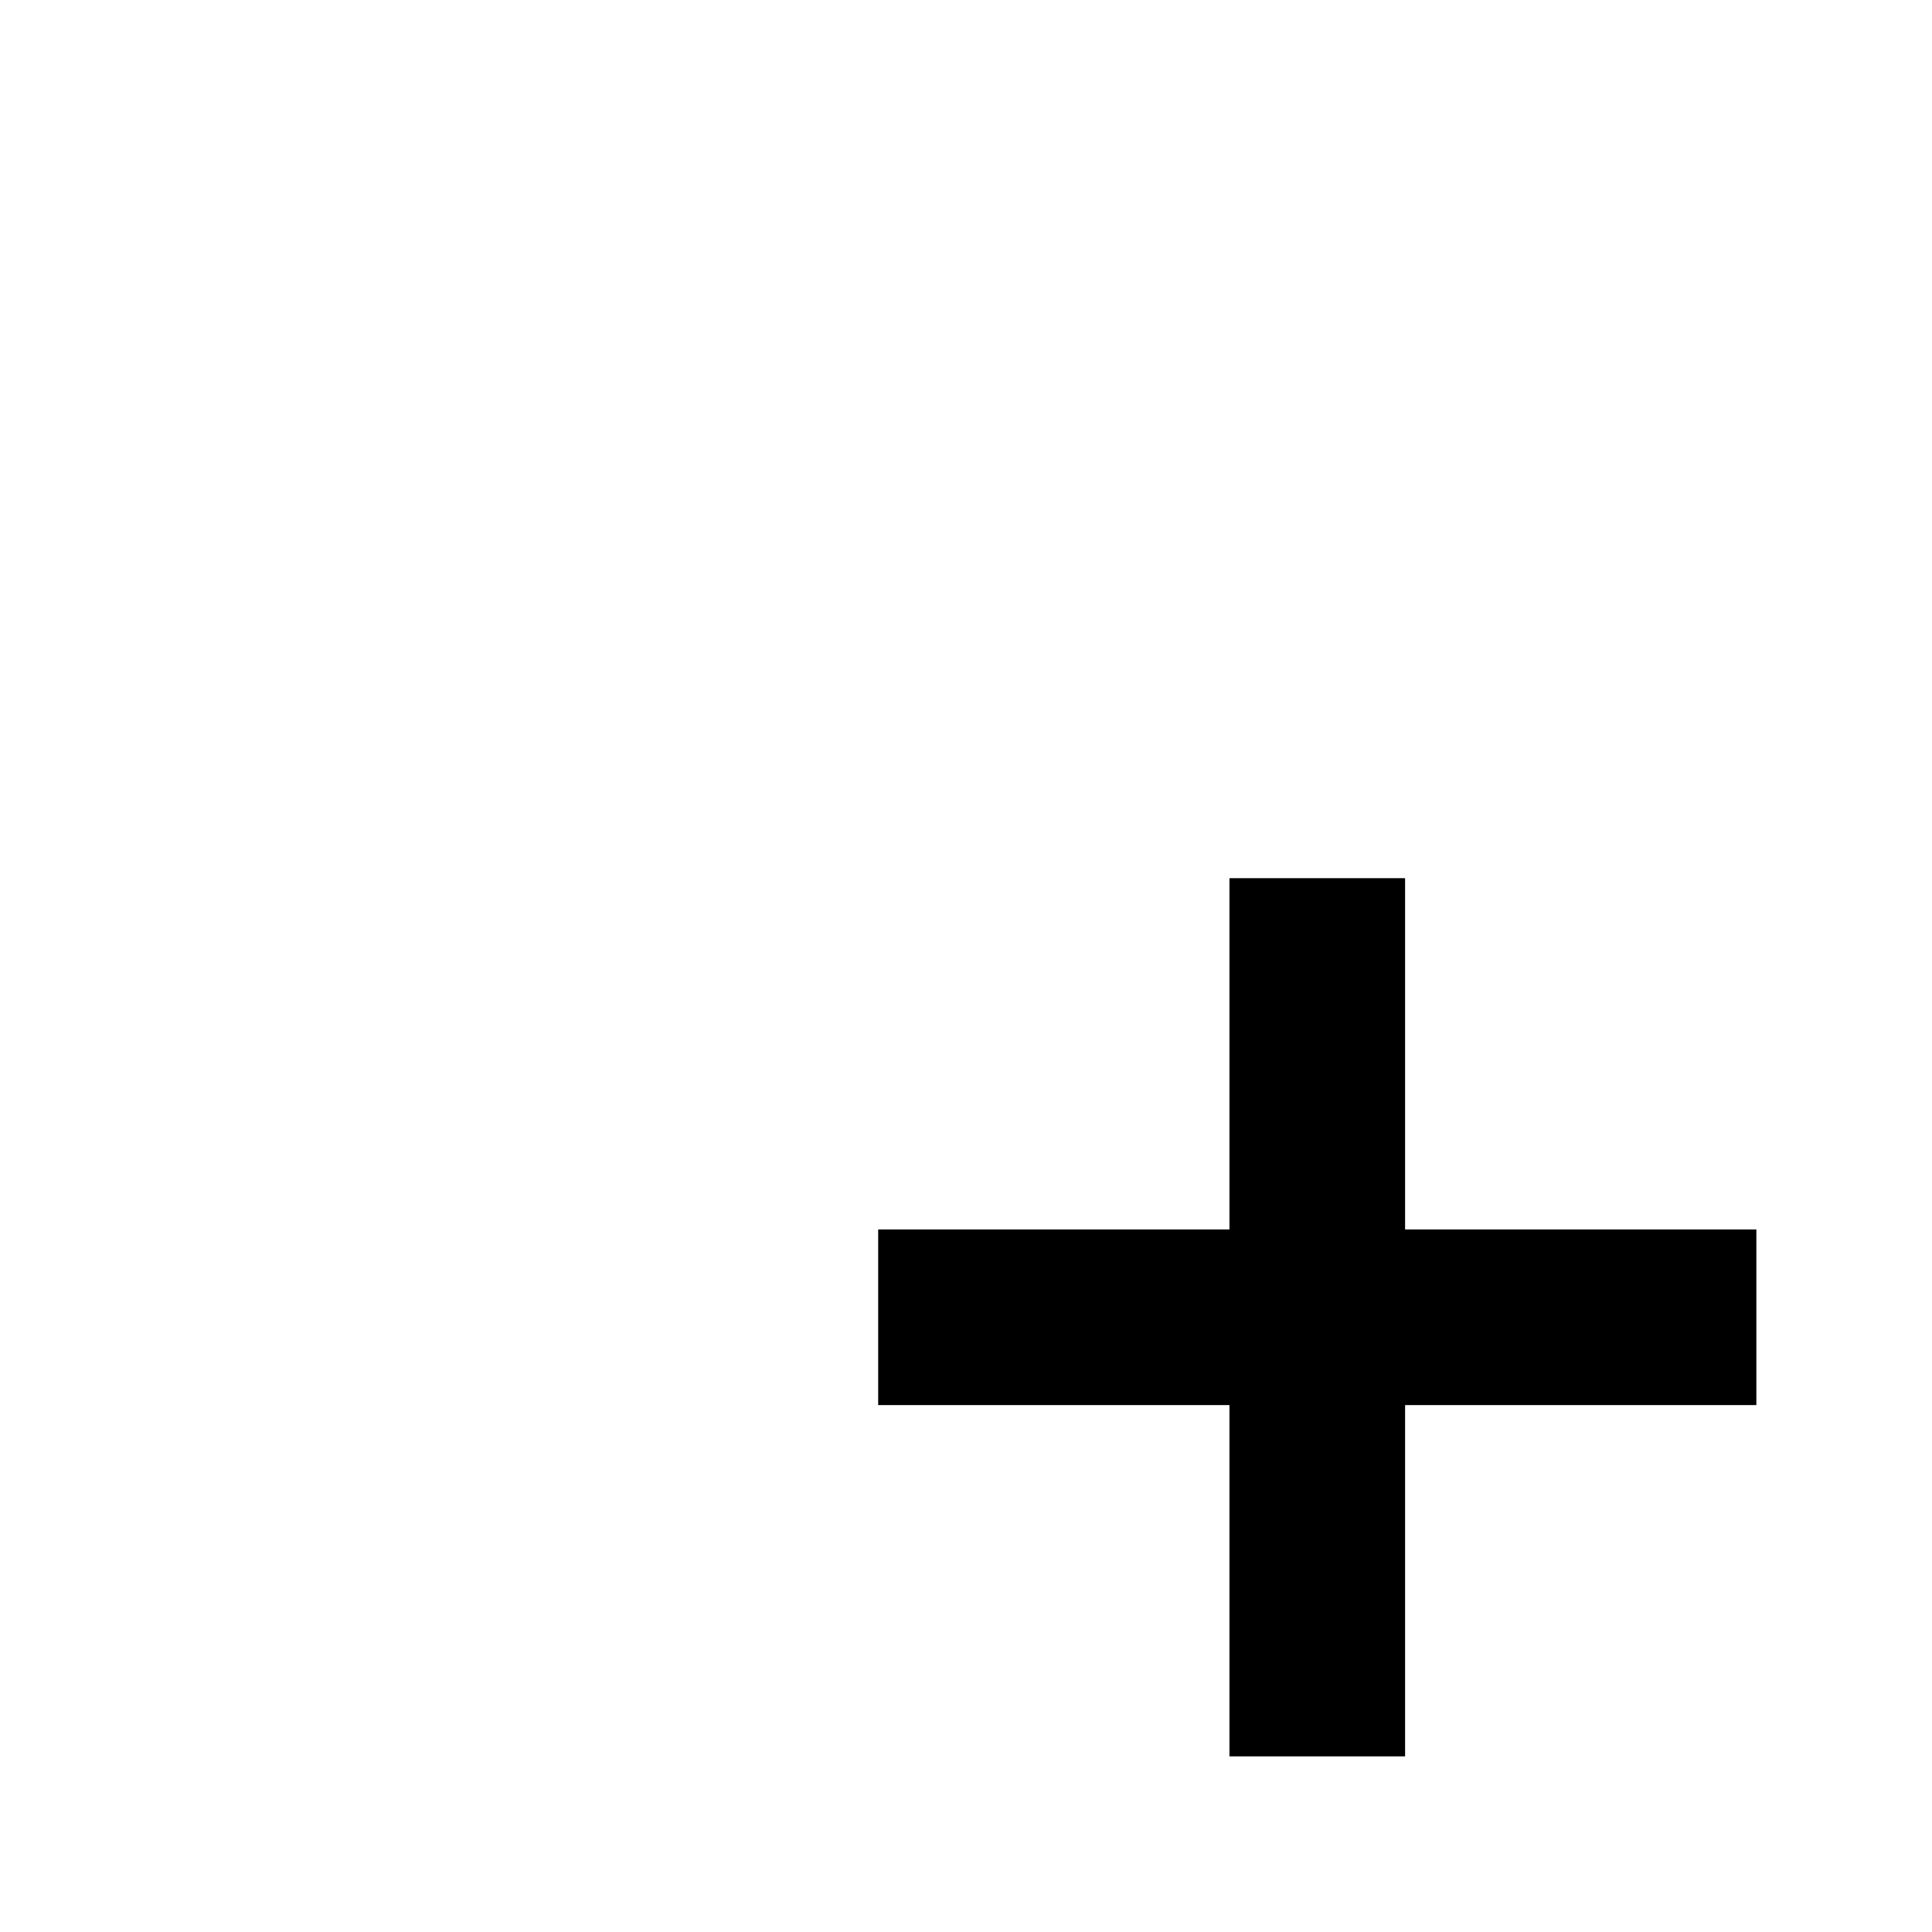
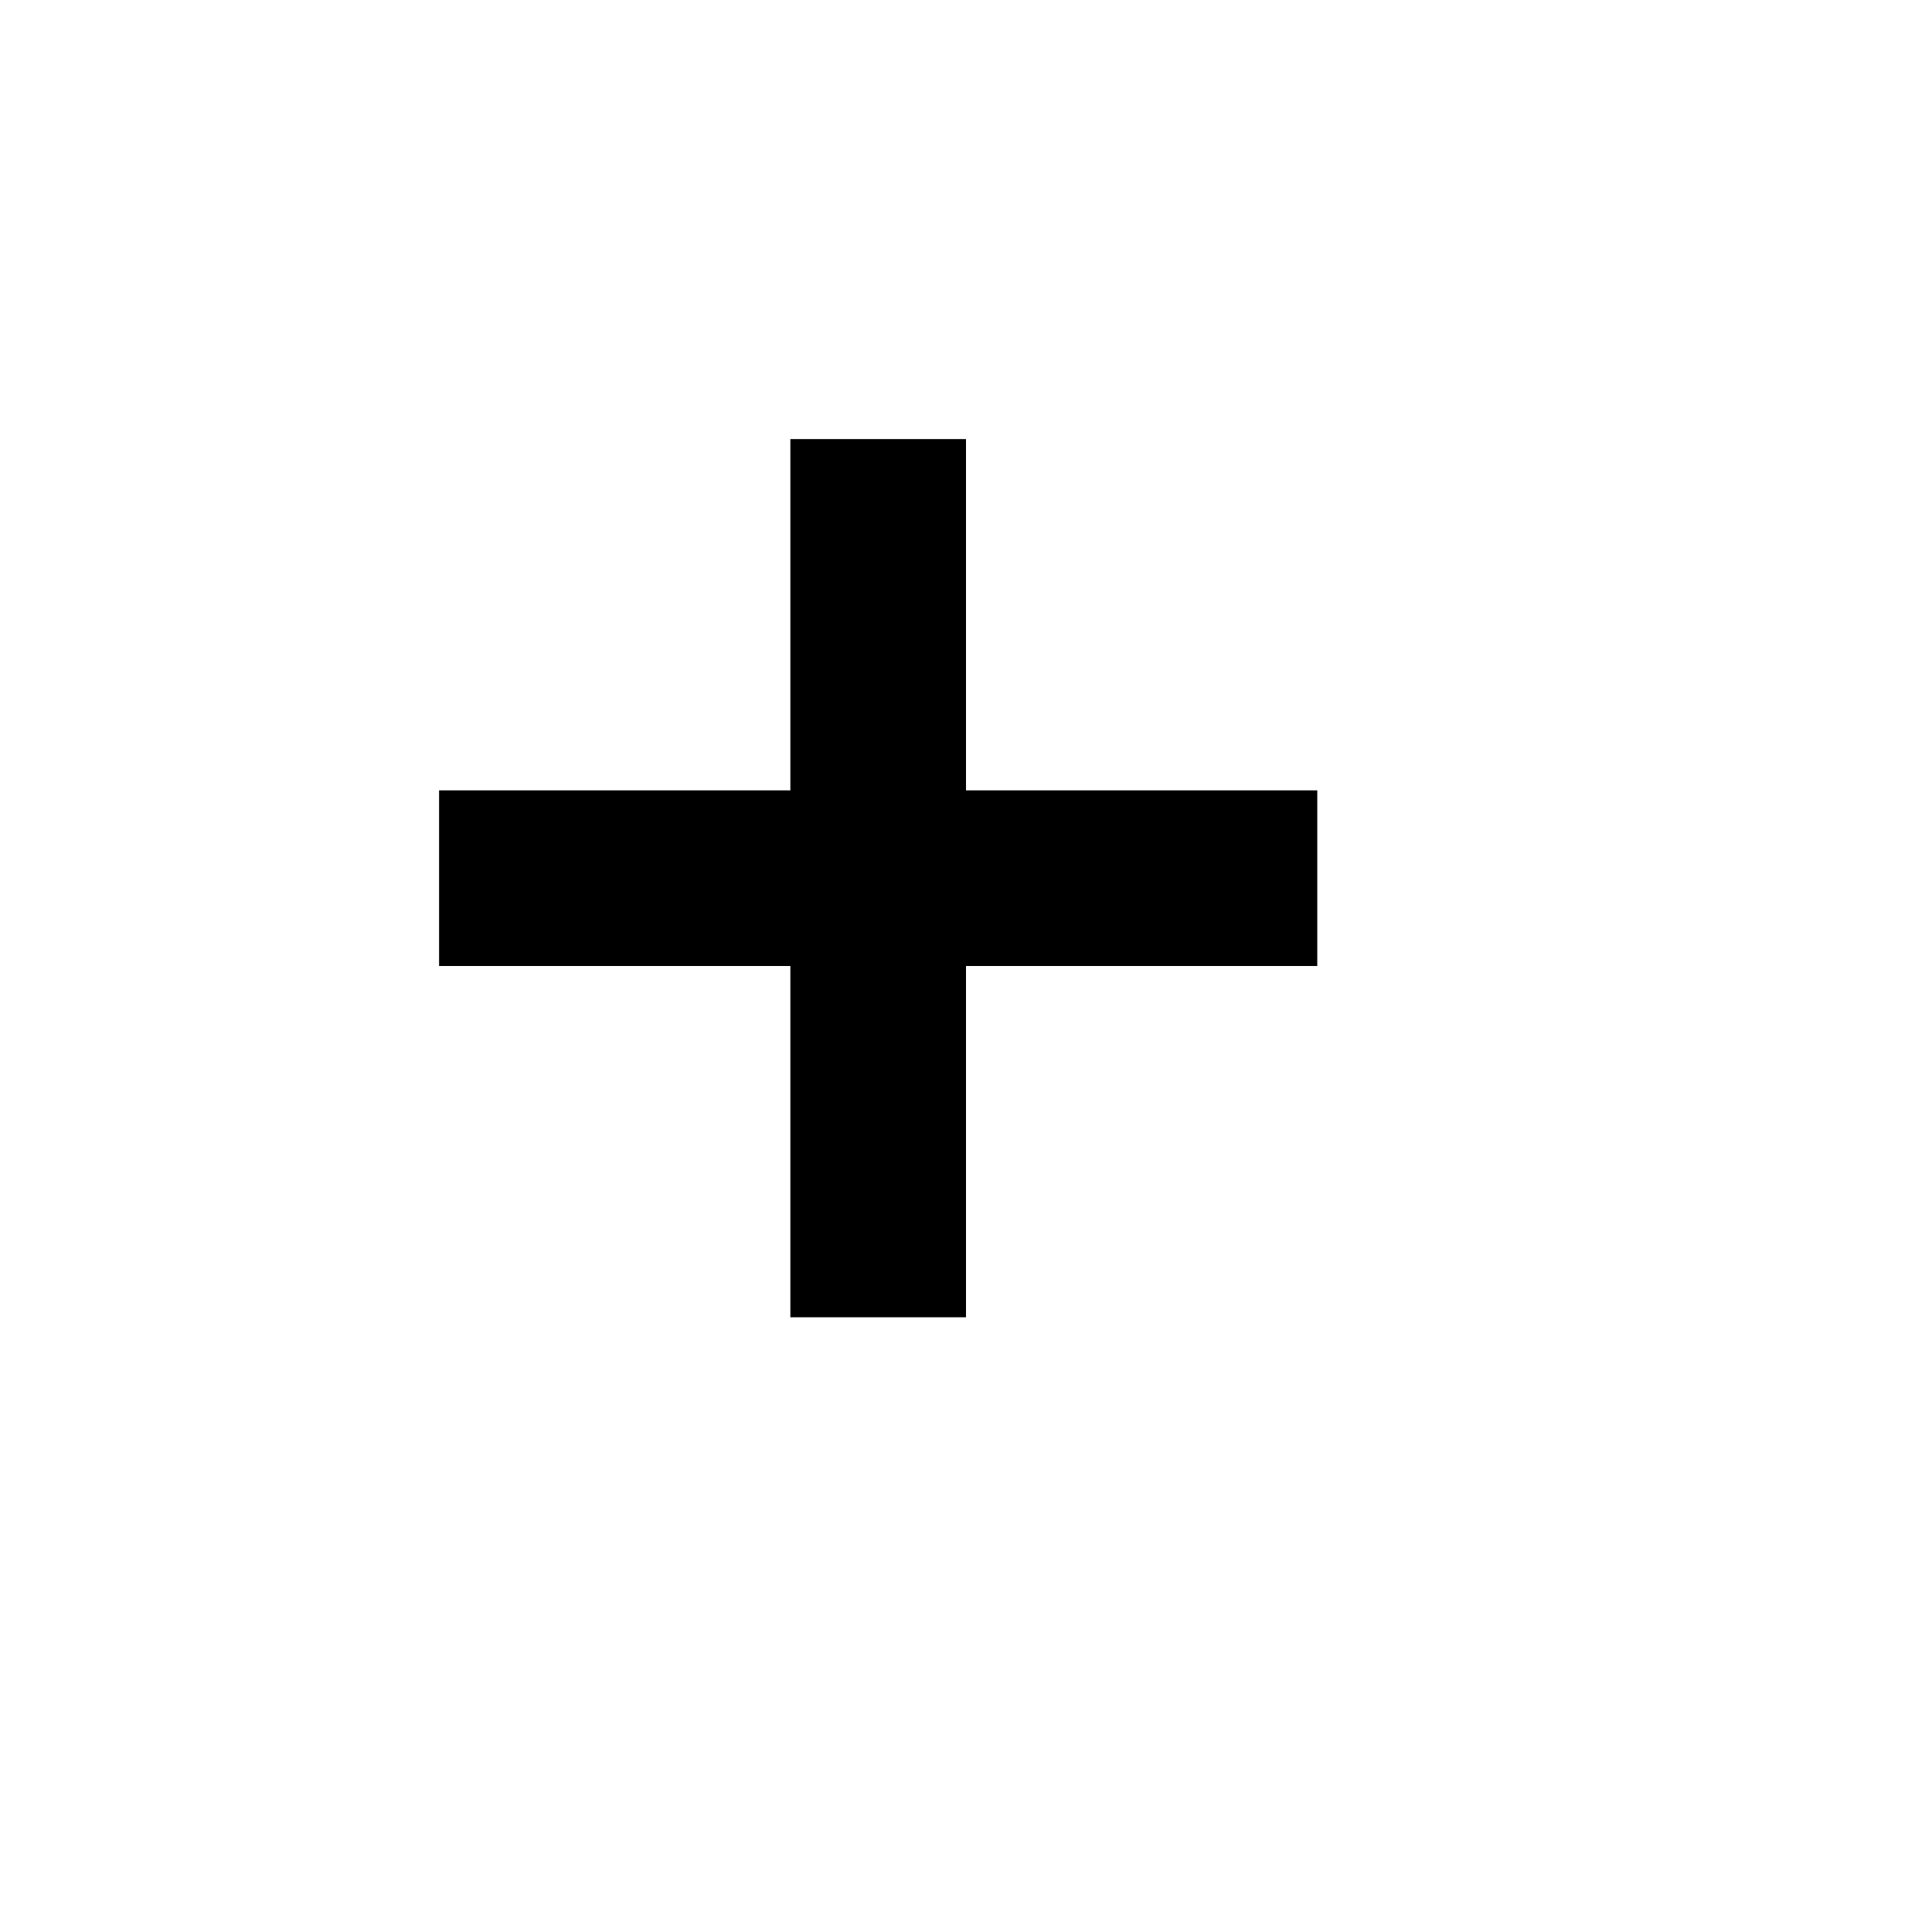
<svg xmlns="http://www.w3.org/2000/svg" width="22" height="22" viewbox="0 0 22 22">
-   <path fill-rule="evenodd" fill="#000" transform="translate(10 10)" d="M10.000,6.000 L6.000,6.000 L6.000,10.000 L4.000,10.000 L4.000,6.000 L0.000,6.000 L0.000,4.000 L4.000,4.000 L4.000,-0.000 L6.000,-0.000 L6.000,4.000 L10.000,4.000 L10.000,6.000 Z" />
+   <path fill-rule="evenodd" fill="#000" transform="translate(5 5)" d="M10.000,6.000 L6.000,6.000 L6.000,10.000 L4.000,10.000 L4.000,6.000 L0.000,6.000 L0.000,4.000 L4.000,4.000 L4.000,-0.000 L6.000,-0.000 L6.000,4.000 L10.000,4.000 L10.000,6.000 Z" />
</svg>
